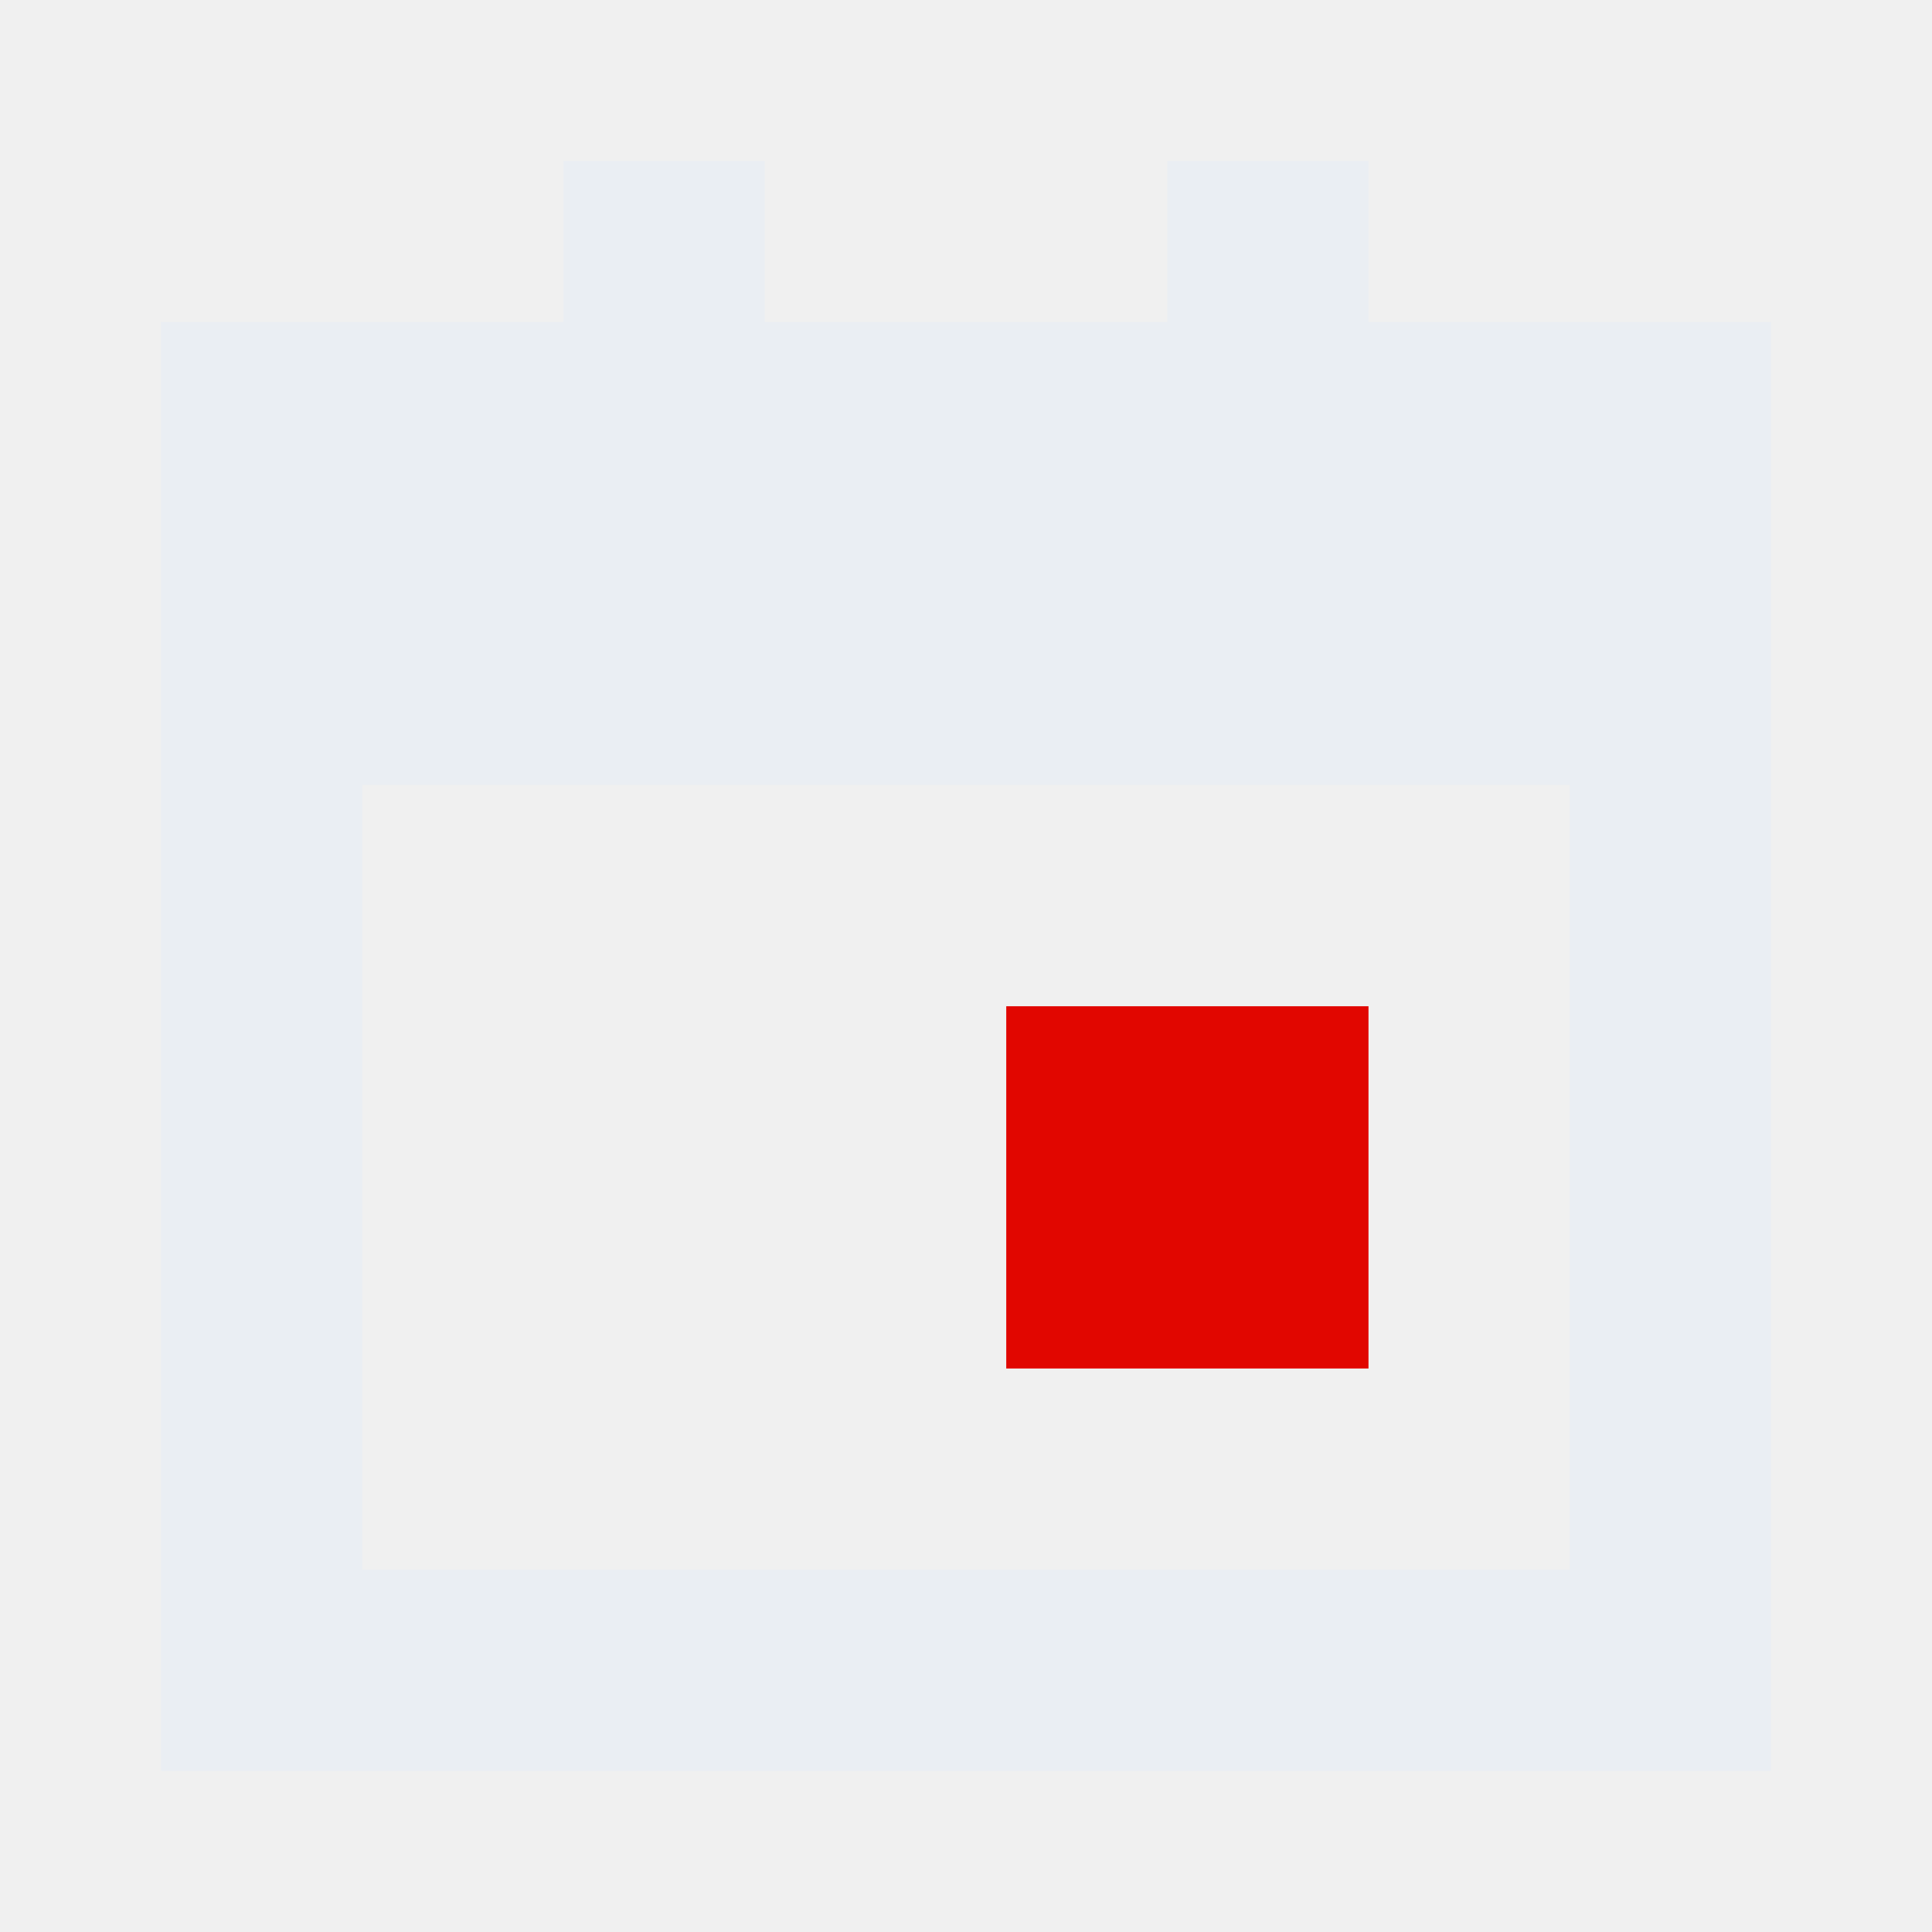
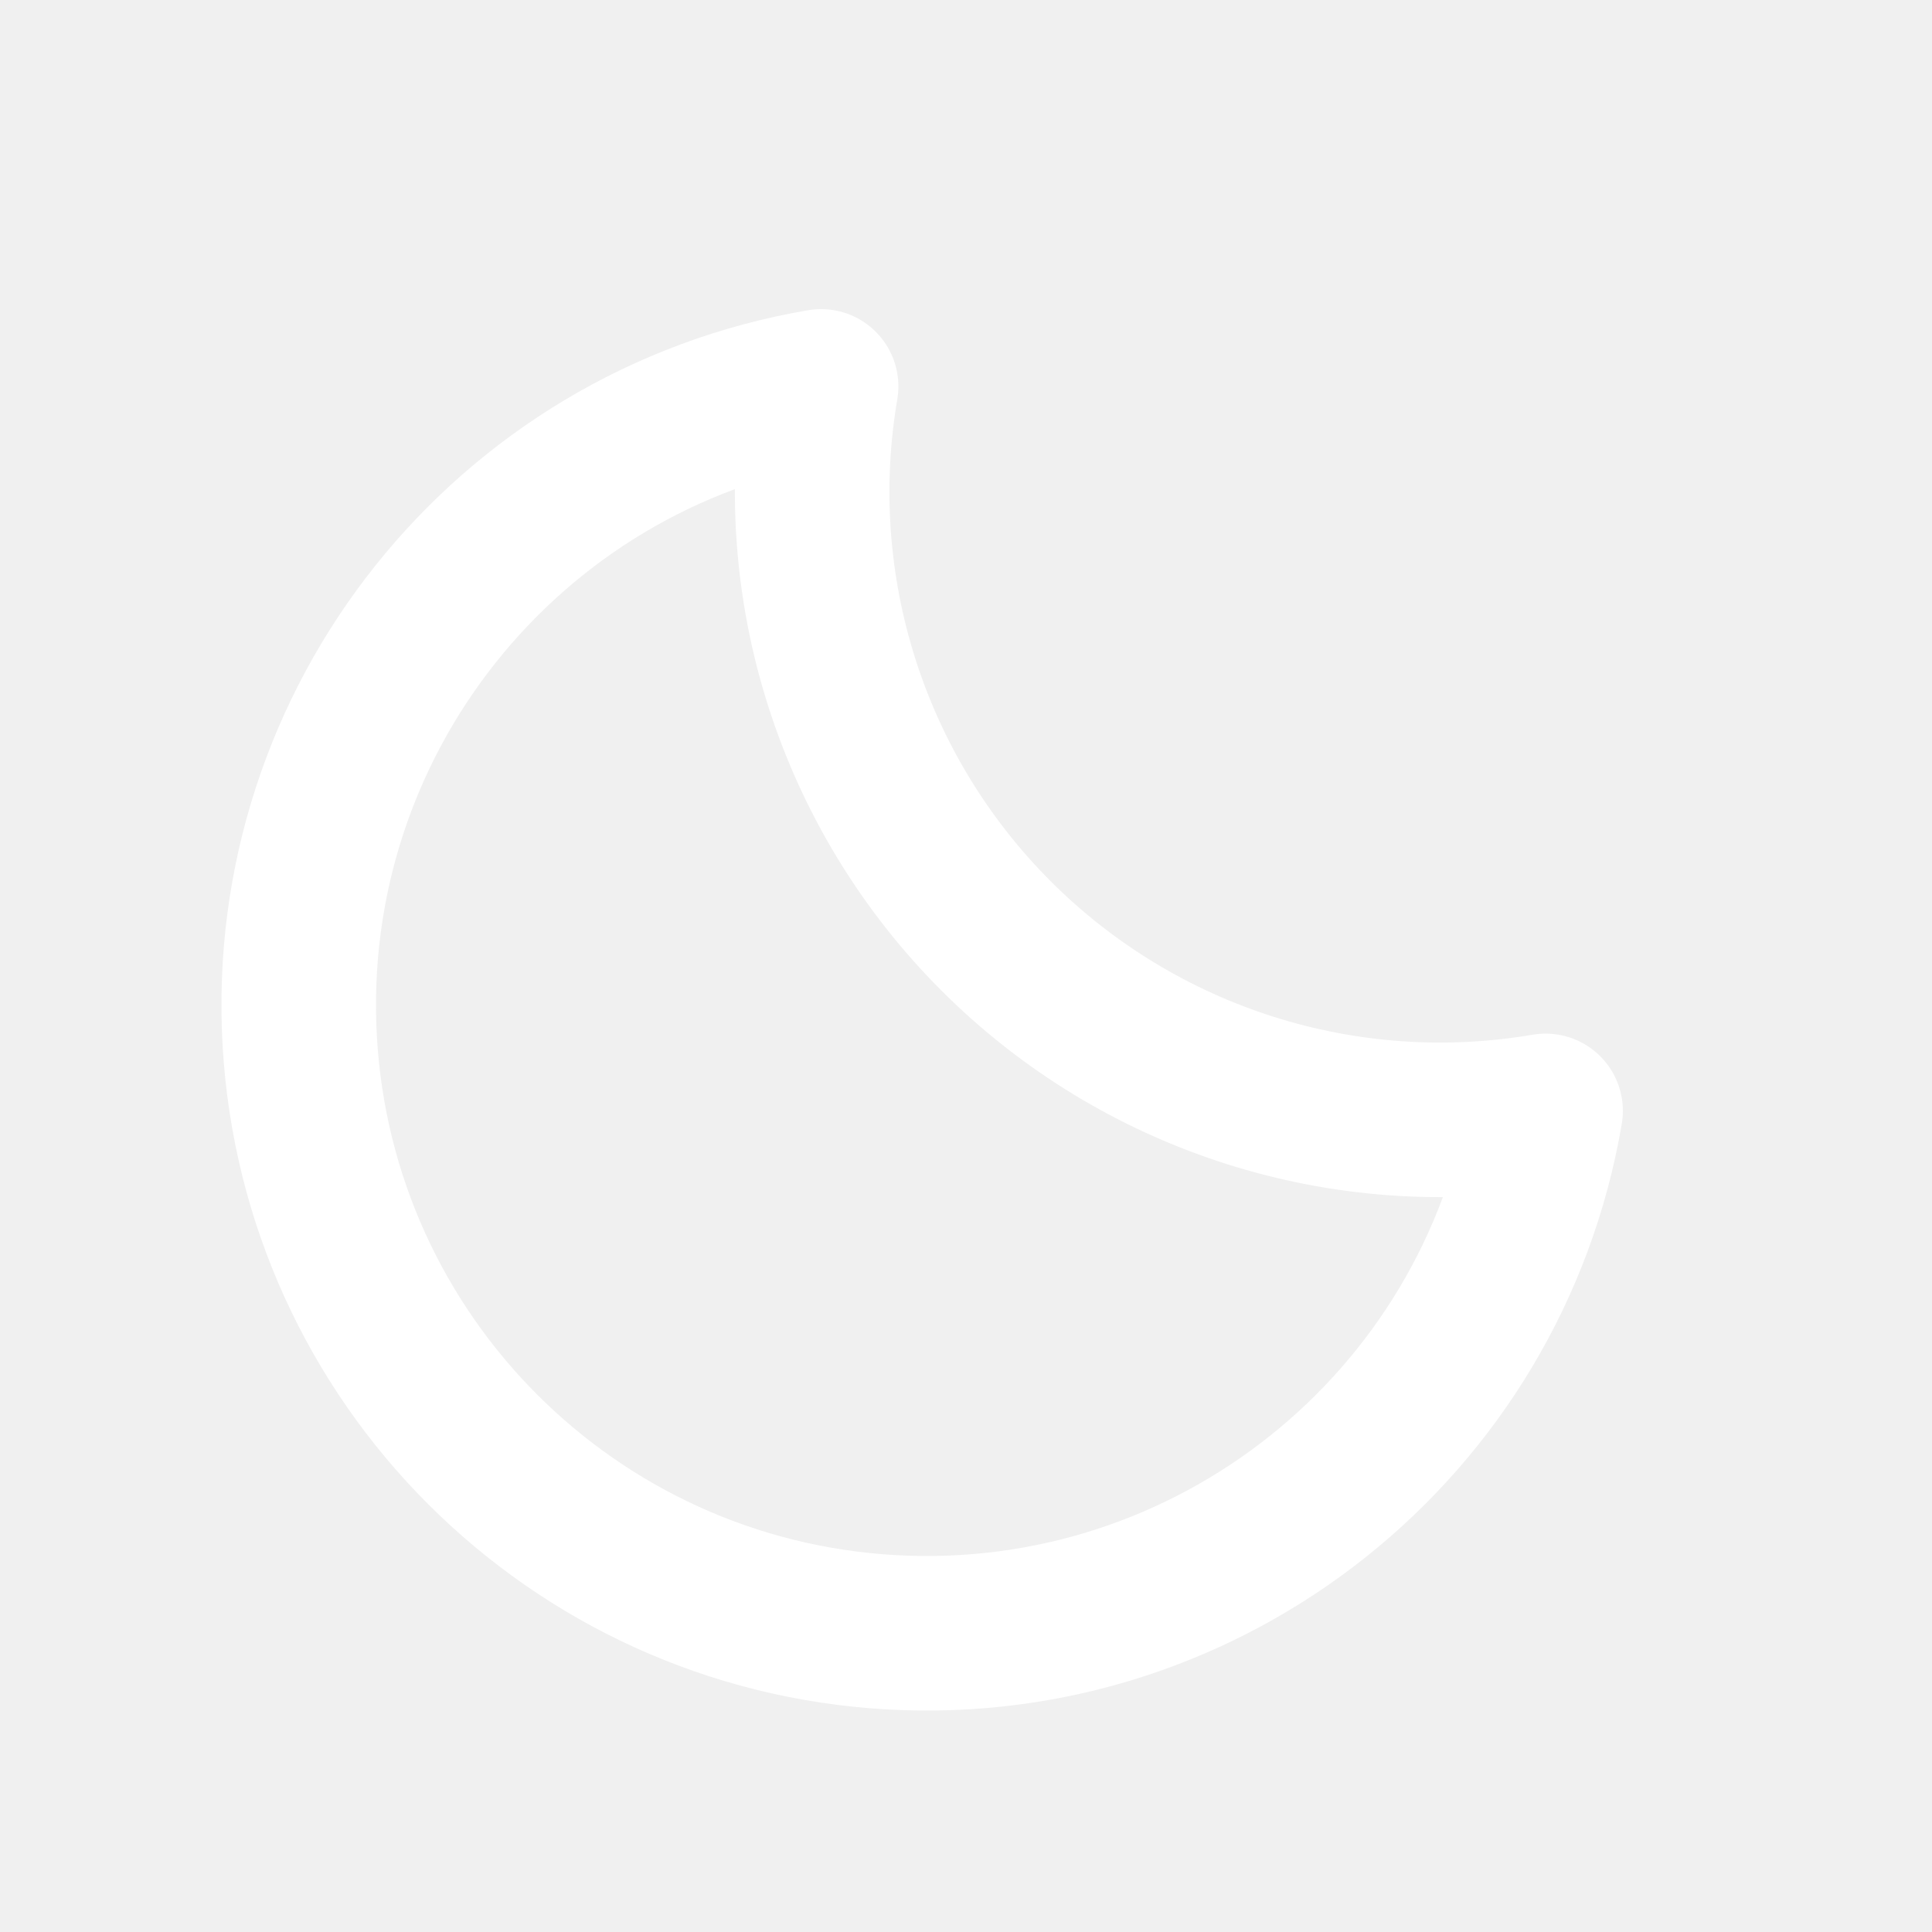
- <svg xmlns="http://www.w3.org/2000/svg" width="24" height="24" viewBox="0 0 24 24">
-   <rect x="3.25" y="5.25" width="17.5" height="15.5" fill="none" stroke="#EAEEF3" stroke-width="2.5" />
-   <rect x="3.25" y="5.25" width="17.5" height="4.5" fill="#EAEEF3" />
-   <rect x="7" y="2" width="2.5" height="4" fill="#EAEEF3" />
-   <rect x="14.5" y="2" width="2.5" height="4" fill="#EAEEF3" />
-   <rect x="12.5" y="12.5" width="4.5" height="4.5" fill="#E10600" />
+ <svg xmlns="http://www.w3.org/2000/svg" width="20" height="20" viewBox="0 0 20 20">
+   <path d="M16 11.5A6.5 6.5 0 0 1 8.5 4a6.5 6.5 0 1 0 7.5 7.5z" fill="none" stroke="#FFFFFF" stroke-width="1.6" stroke-linecap="round" stroke-linejoin="round" />
</svg>
